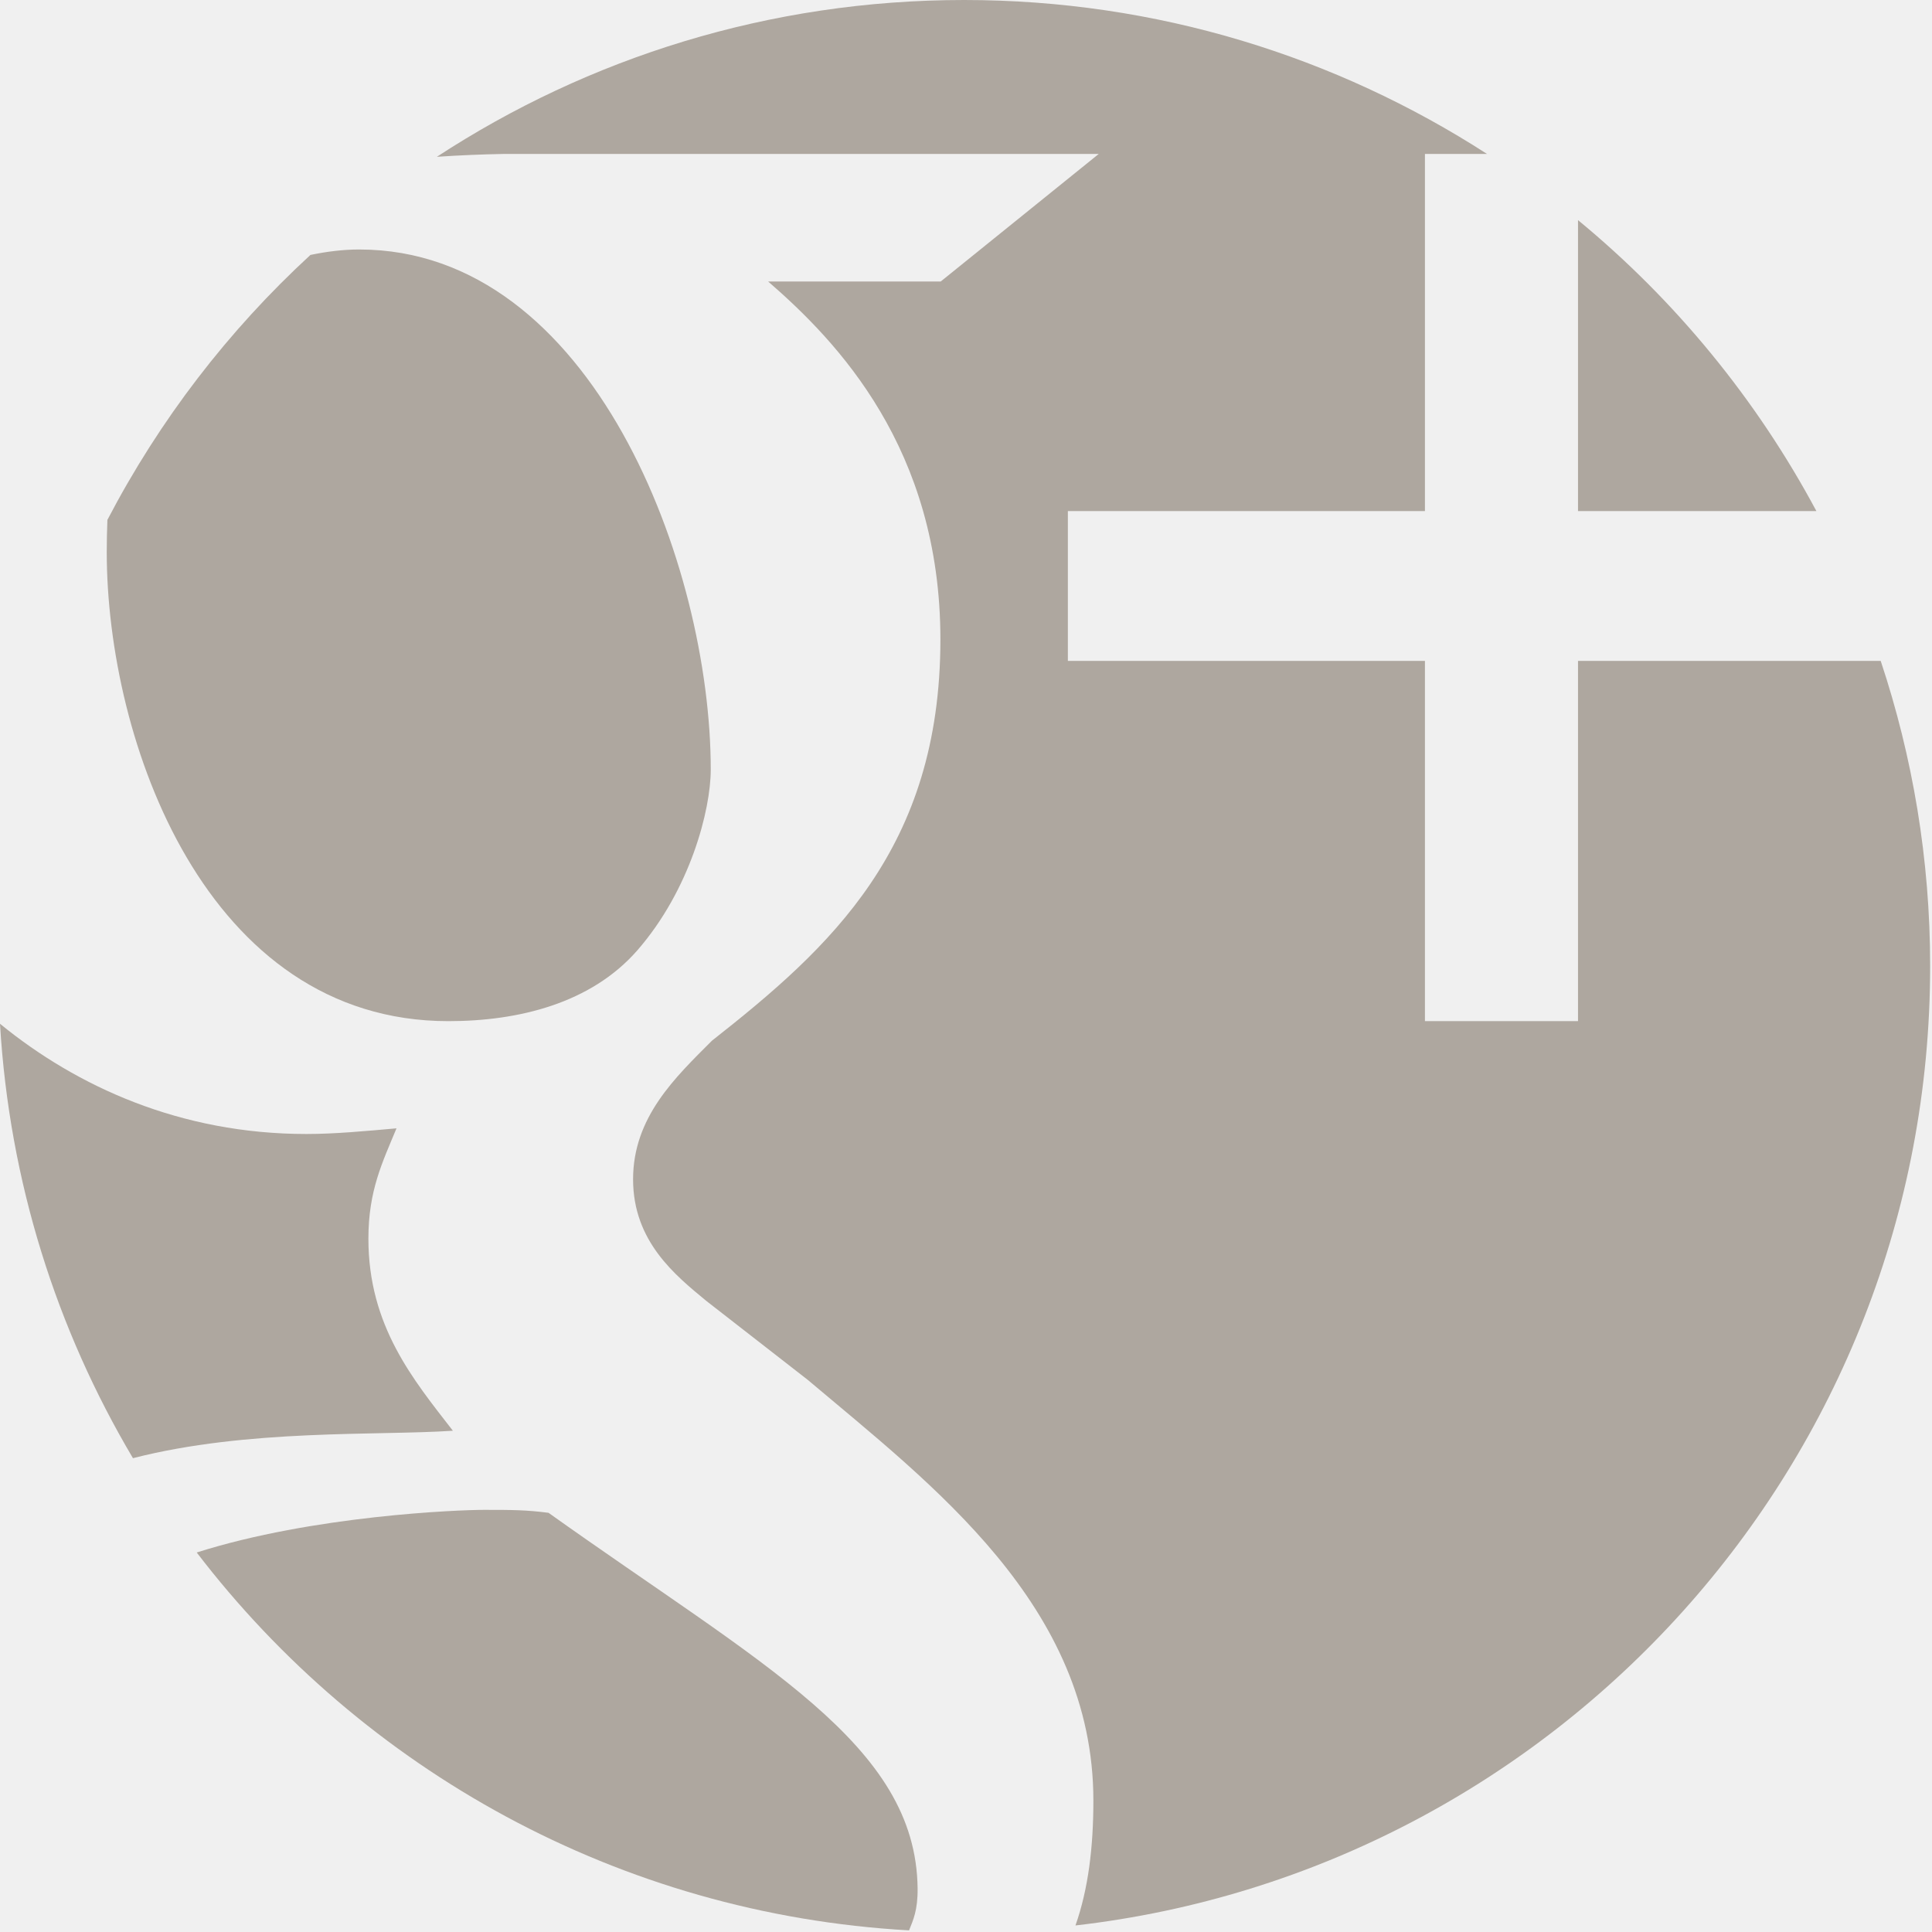
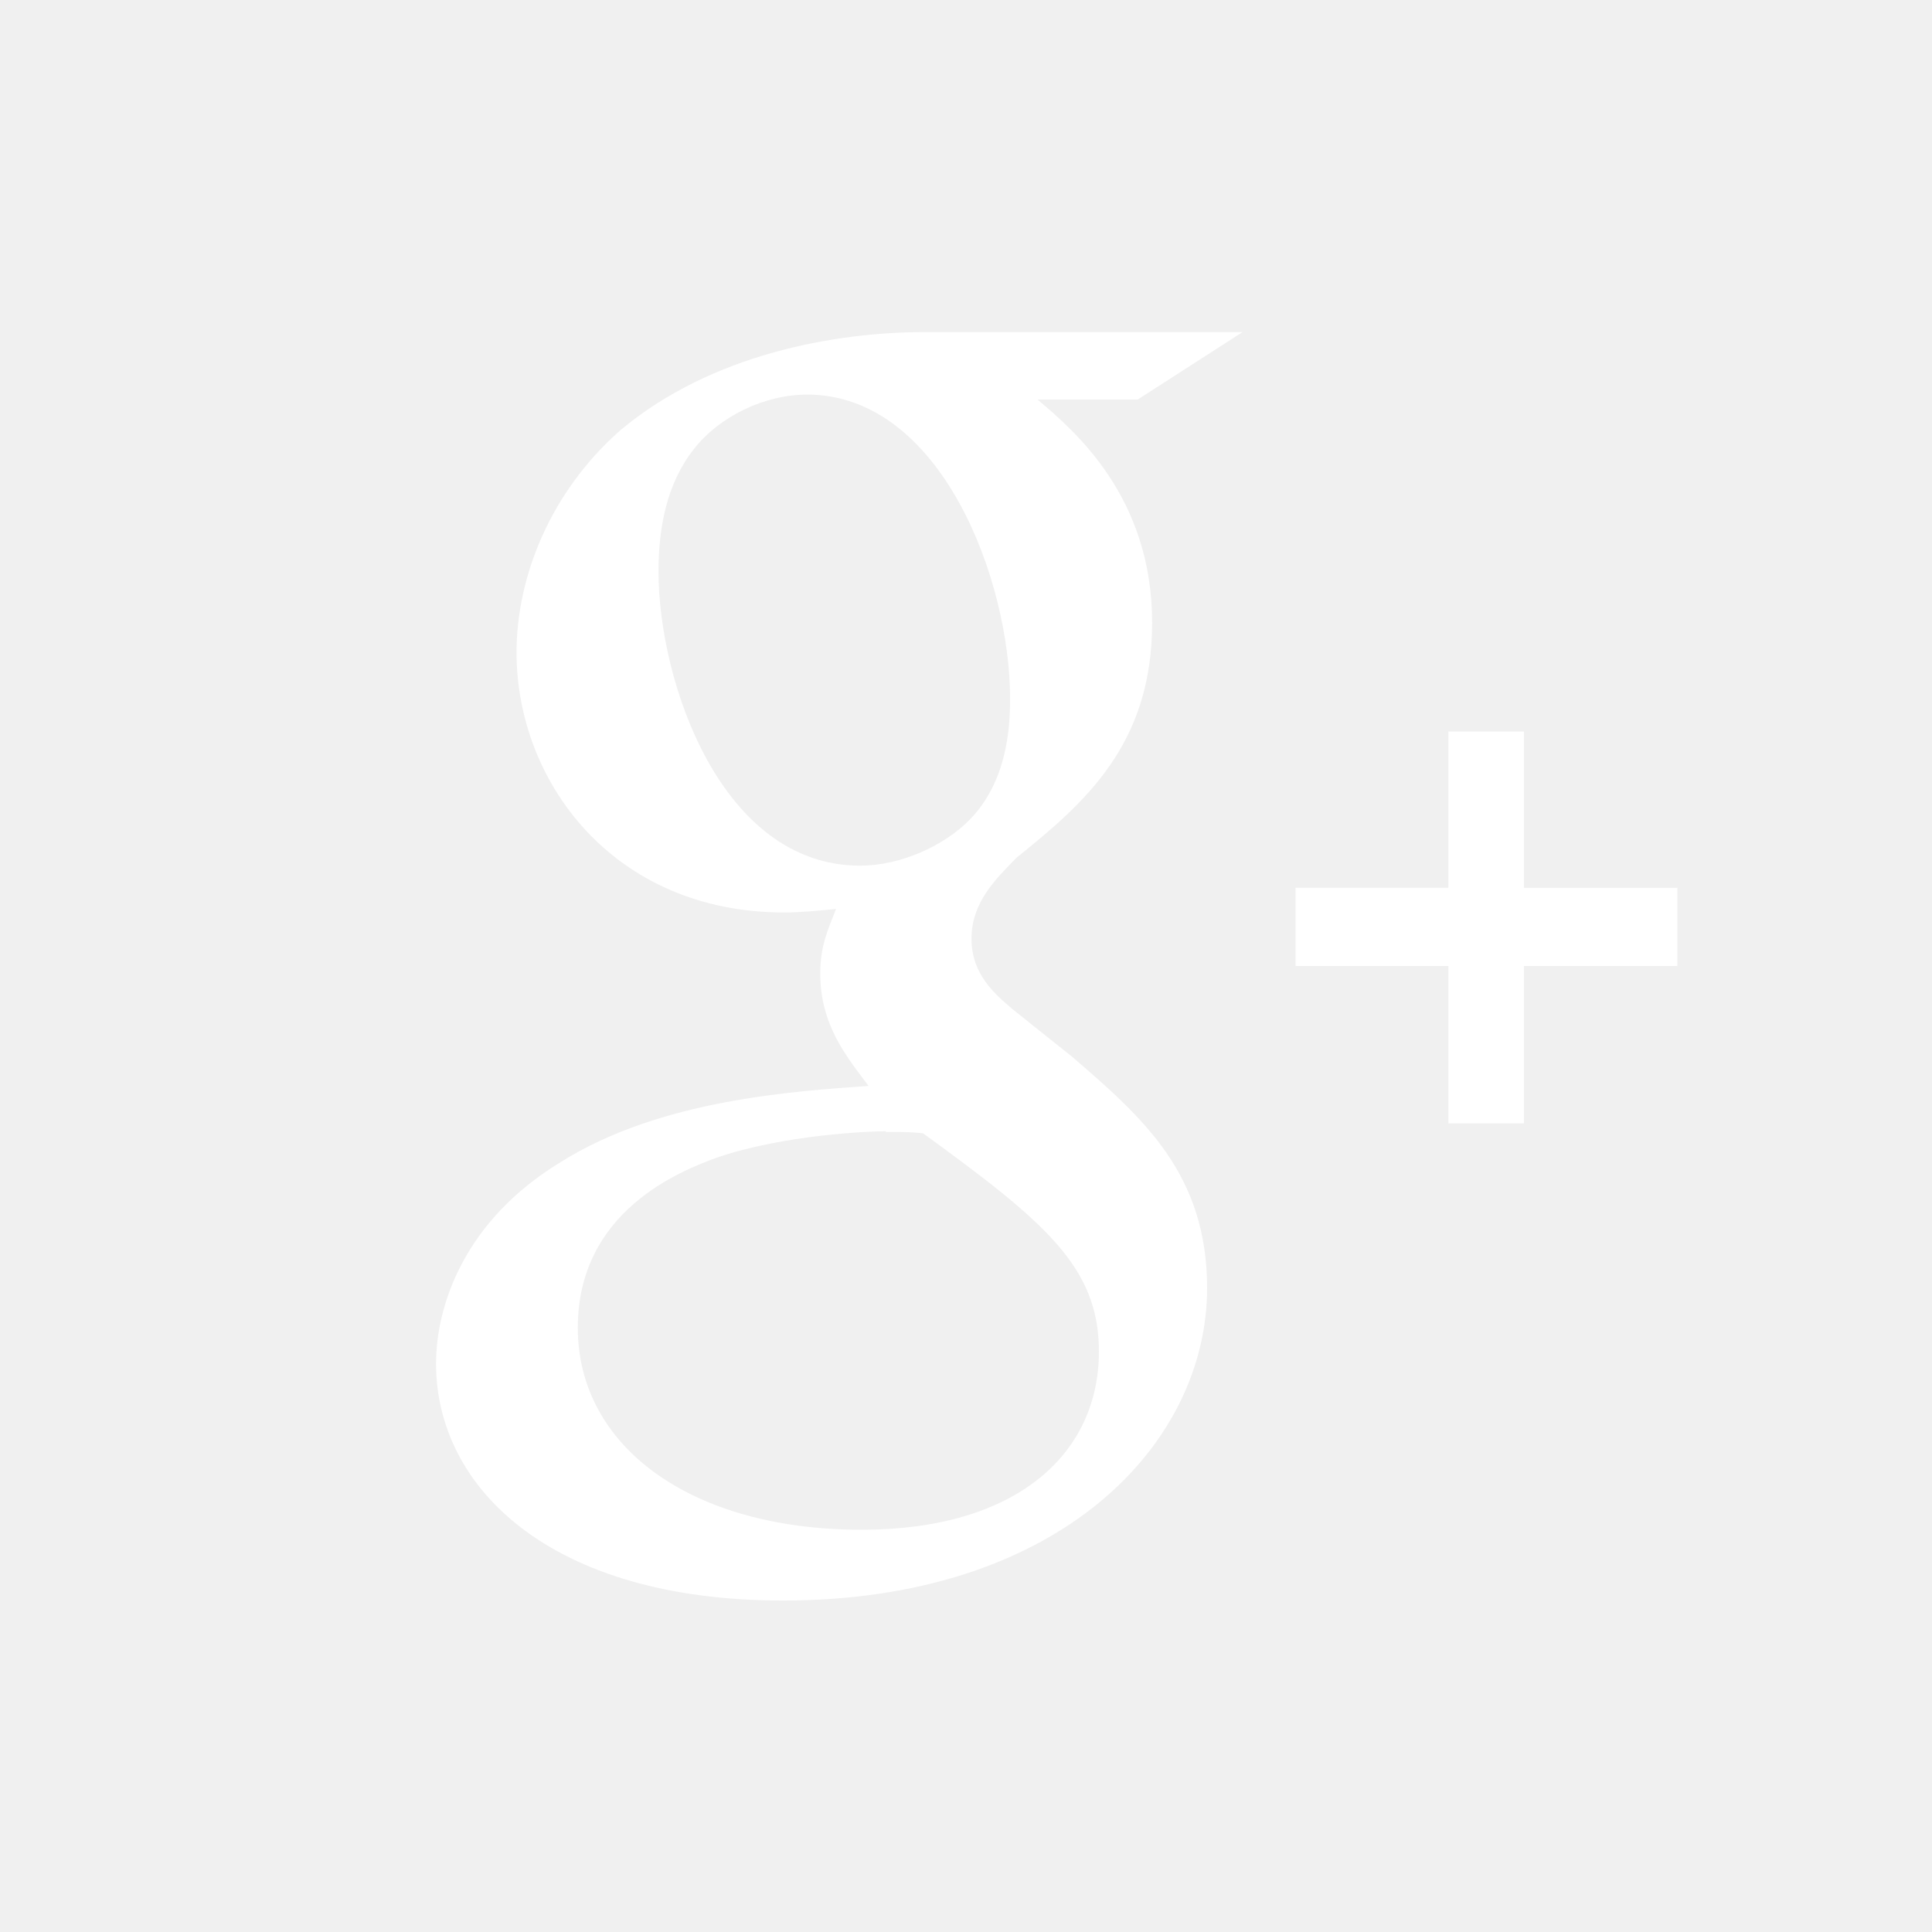
- <svg xmlns="http://www.w3.org/2000/svg" version="1.1" id="icon-social-google-layer" x="0px" y="0px" width="44px" height="44px" viewBox="0 0 44 44" enable-background="new 0 0 44 44" xml:space="preserve">
+ <svg xmlns="http://www.w3.org/2000/svg" id="icon-social-google-layer" viewBox="0 0 44 44">
  <g id="icon-social-google">
-     <path fill="#AEA79F" d="M2.446,11.84c-0.009,0.244-0.015,0.487-0.015,0.73c0,4.31,2.264,10.686,7.78,10.686   c1.602,0,3.246-0.406,4.301-1.609c1.203-1.379,1.675-3.194,1.675-4.122c0-4.634-2.687-11.843-8.007-11.843   c-0.367,0-0.74,0.047-1.11,0.124C5.2,7.526,3.632,9.567,2.446,11.84z" />
-     <path fill="#AEA79F" d="M35.938,5.013v6.626h5.429C40.002,9.089,38.153,6.838,35.938,5.013z" />
-     <path fill="#AEA79F" d="M12.492,34.453c-0.511-0.066-0.832-0.067-1.47-0.067c-0.566,0-3.879,0.125-6.542,0.971   c3.783,4.942,9.611,8.234,16.223,8.606c0.093-0.232,0.2-0.459,0.195-0.955C20.862,39.719,17.369,37.93,12.492,34.453z" />
-     <path fill="#AEA79F" d="M6.979,25.826c-2.869,0-5.228-1.08-6.979-2.51c0.213,3.6,1.29,6.964,3.028,9.893   c2.621-0.672,5.579-0.509,7.286-0.625c-0.899-1.161-1.924-2.382-1.924-4.375c0-1.094,0.32-1.739,0.64-2.512   C8.324,25.76,7.622,25.826,6.979,25.826z" />
-     <path fill="#AEA79F" d="M35.938,15.052v8.204h-3.486v-8.204H24.32v-3.413h8.132V3.506h1.414C30.433,1.291,26.347,0,21.958,0   c-4.433,0-8.556,1.315-12.009,3.571c0.518-0.035,1.027-0.056,1.521-0.065h13.553l-3.599,2.905h-3.93   c1.574,1.365,3.923,3.805,3.923,8.152c0,4.762-2.51,7.019-5.204,9.139c-0.833,0.835-1.795,1.739-1.795,3.157   c0,1.414,0.962,2.186,1.666,2.767l2.31,1.798c2.821,2.382,6.507,5.142,6.507,9.583c0,1.056-0.114,2.009-0.408,2.844   C35.448,42.593,43.958,33.292,43.958,22c0-2.429-0.399-4.763-1.126-6.948C42.832,15.052,35.938,15.052,35.938,15.052z" />
+     <path d="M21.058 7.563c-1.986 0-4.848.48-6.944 2.248-1.58 1.4-2.35 3.32-2.35 5.05 0 2.94 2.205 5.92 6.097 5.92.37 0 .77-.04 1.18-.08-.18.46-.36.83-.36 1.47 0 1.17.59 1.88 1.1 2.56-1.65.12-4.74.3-7.02 1.74-2.17 1.32-2.83 3.24-2.83 4.59 0 2.79 2.57 5.39 7.9 5.39 6.32 0 9.66-3.575 9.66-7.115 0-2.6-1.46-3.88-3.08-5.274L23.08 23c-.403-.343-.955-.796-.955-1.62 0-.83.55-1.36 1.03-1.85 1.542-1.242 3.084-2.563 3.084-5.347 0-2.864-1.76-4.368-2.61-5.083h2.28l2.39-1.537h-7.24zm-2.68 1.423c3.05 0 4.626 4.214 4.626 6.926 0 .68-.072 1.884-.917 2.753-.59.603-1.58 1.05-2.5 1.05-3.16 0-4.59-4.178-4.59-6.7 0-.982.18-1.996.806-2.788.59-.754 1.618-1.24 2.576-1.24zm14.608 7.673v3.56h-3.48V22h3.48v3.584h1.72V22H38.2v-1.78h-3.494v-3.56h-1.72zm-12.81 9.12c.368 0 .55 0 .844.03 2.794 2.03 4.007 3.05 4.007 4.97 0 2.33-1.872 4.06-5.4 4.06-3.93 0-6.468-1.923-6.468-4.597 0-2.67 2.35-3.576 3.16-3.876 1.54-.53 3.52-.603 3.85-.603z" fill="#fff" />
  </g>
</svg>
